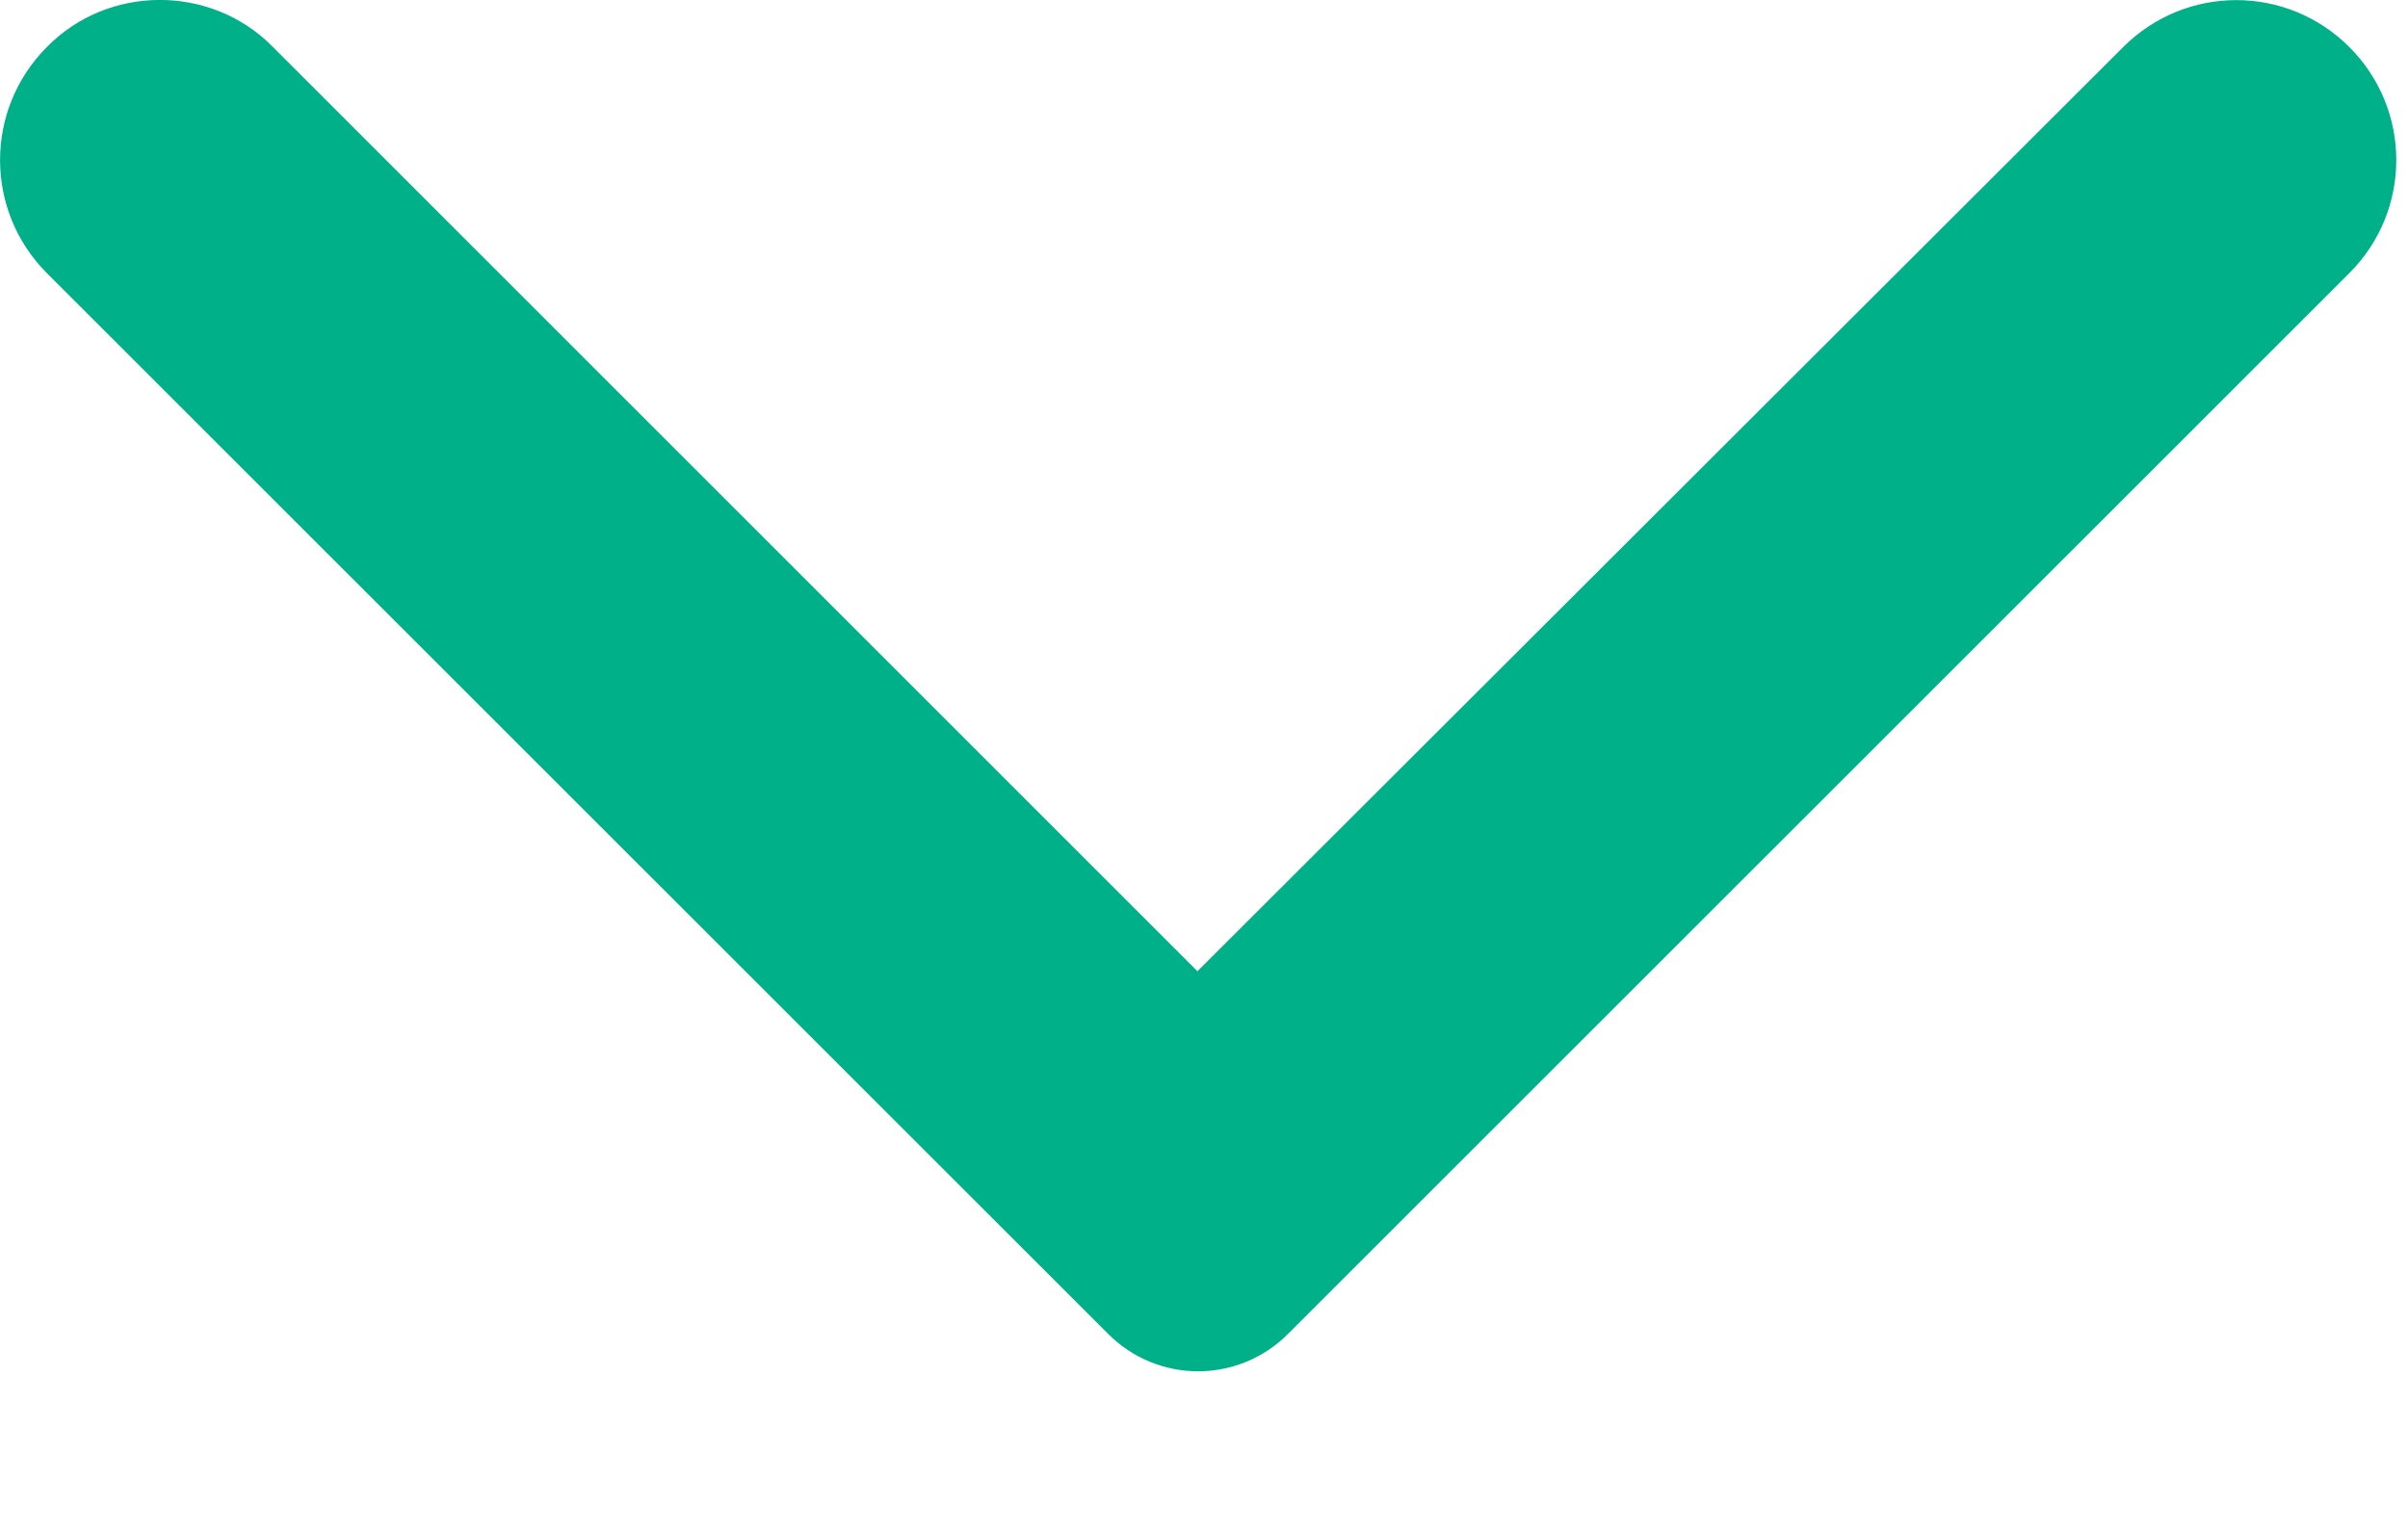
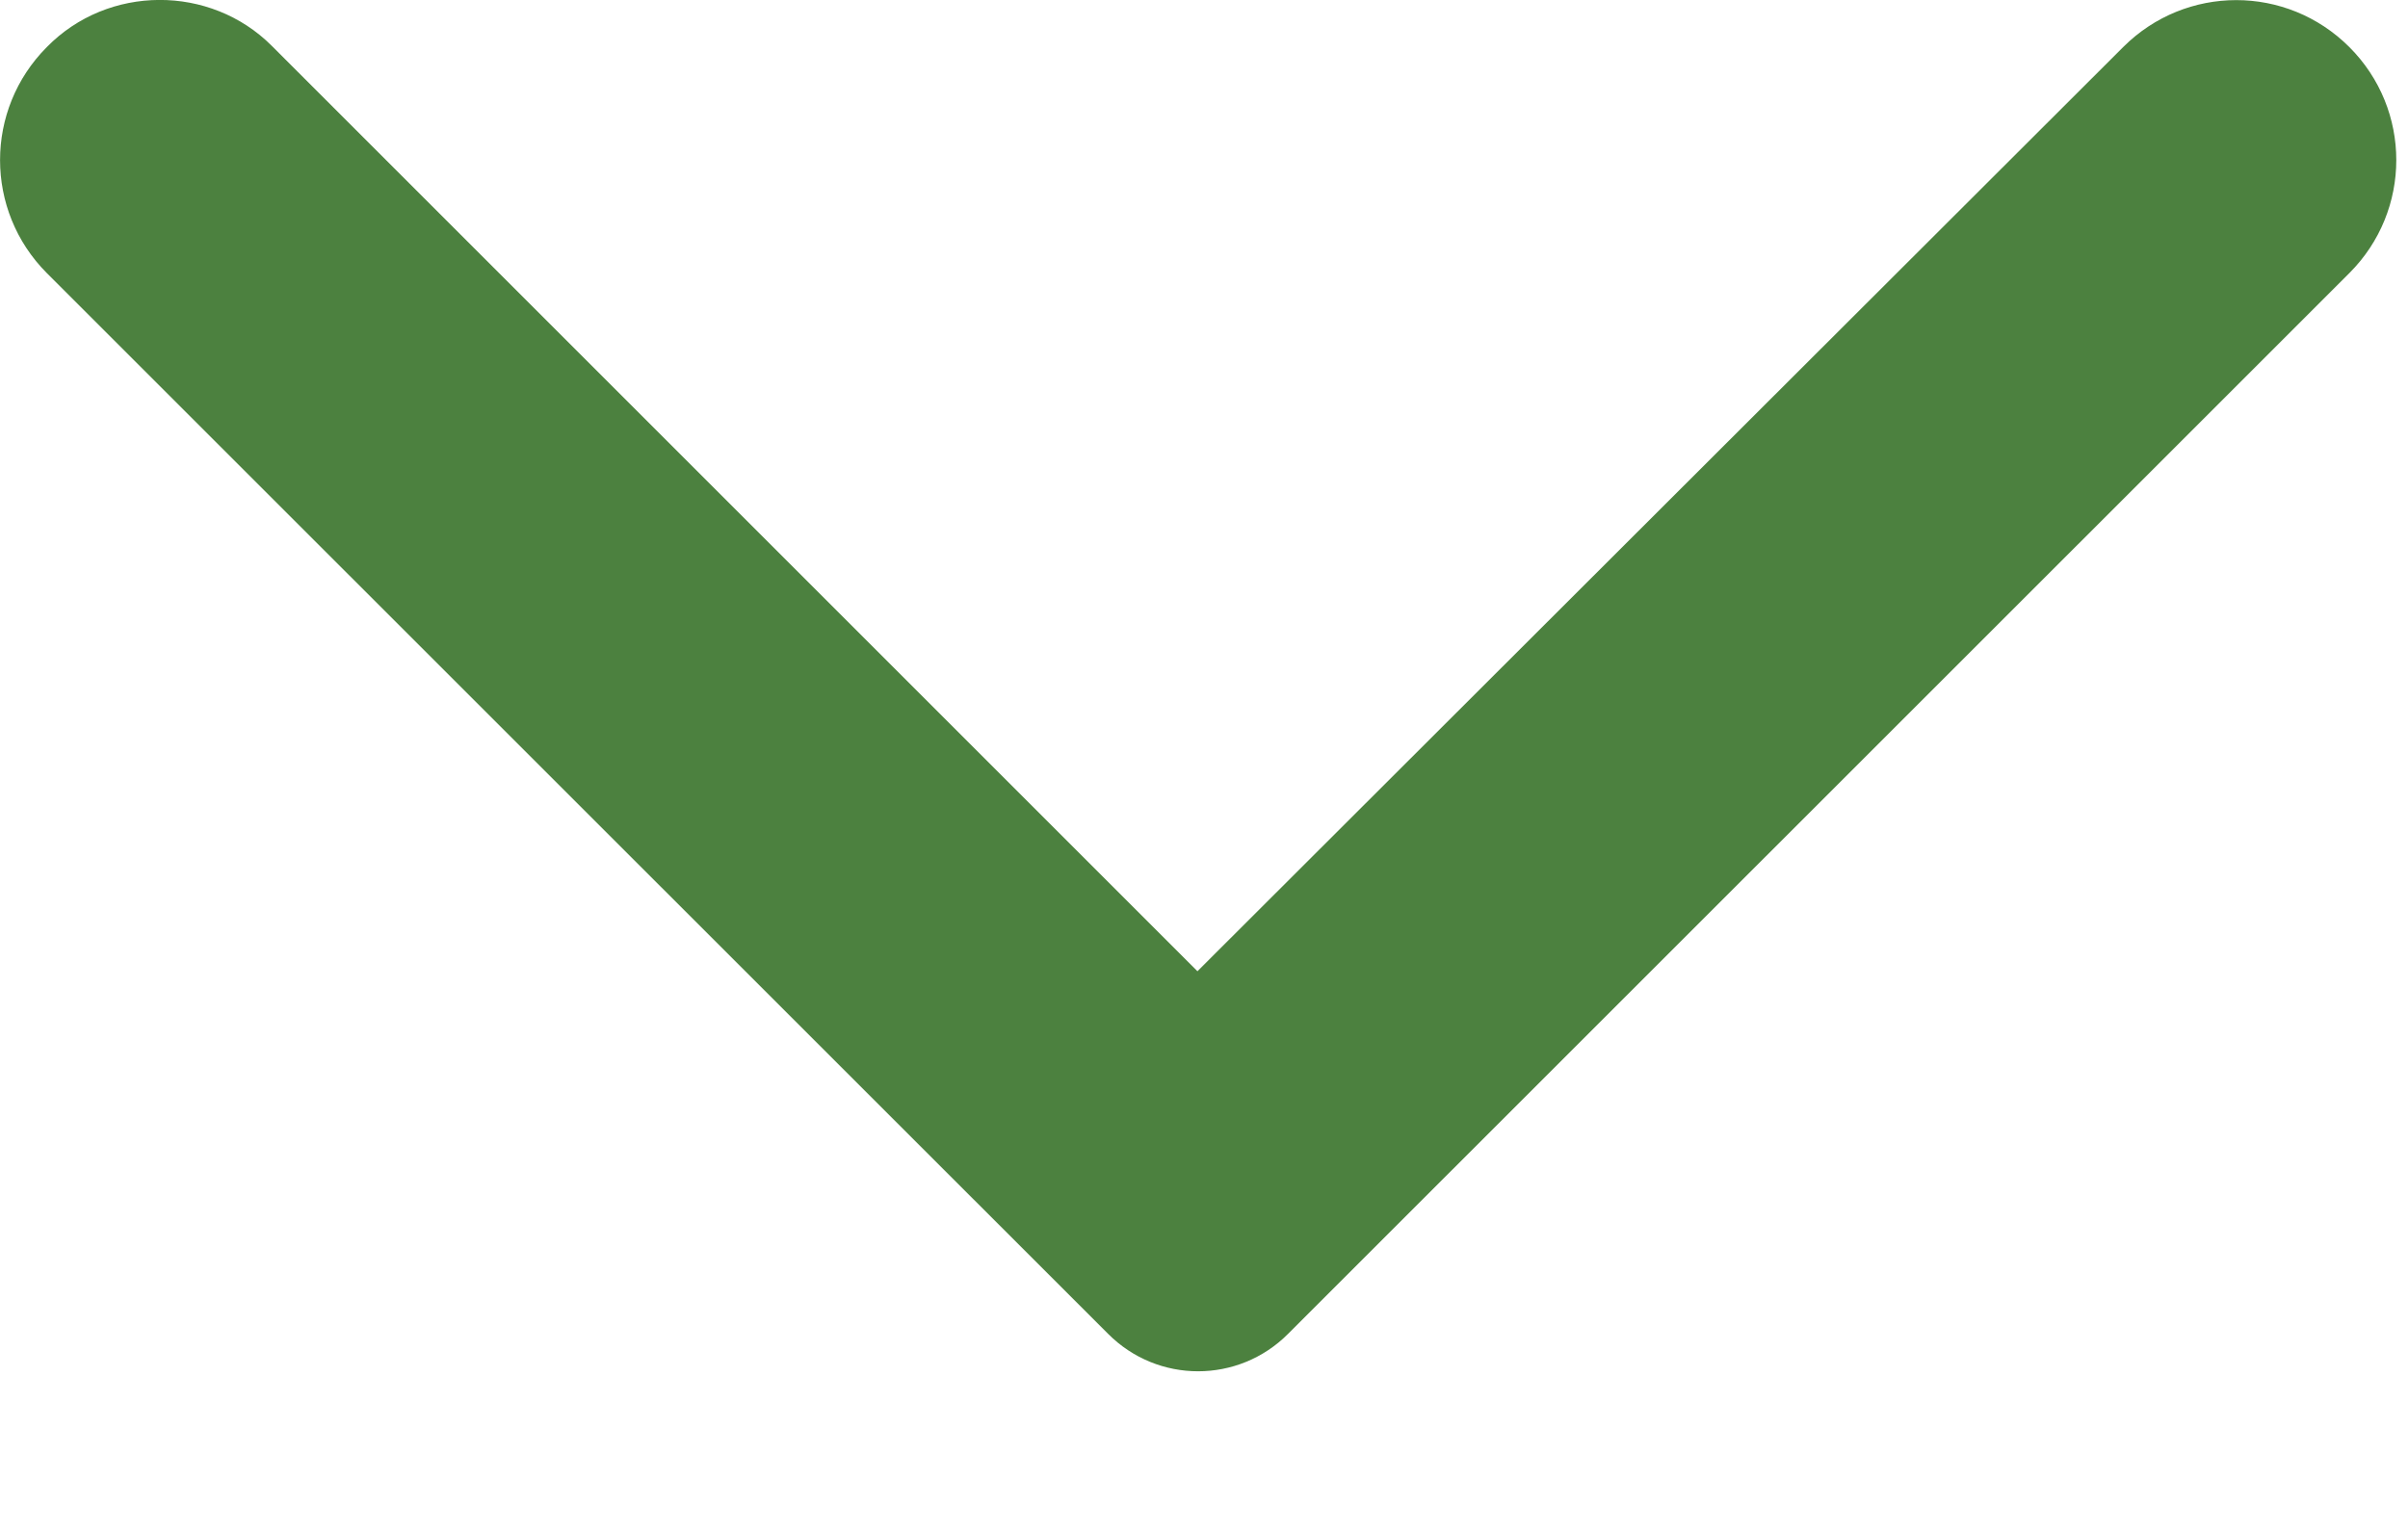
<svg xmlns="http://www.w3.org/2000/svg" width="11" height="7" viewBox="0 0 11 7" fill="none">
-   <path d="M0.214 0.215C0.494 -0.071 0.961 -0.071 1.241 0.209L5.47 4.438L9.699 0.215C9.985 -0.071 10.446 -0.071 10.732 0.215C11.018 0.501 11.018 0.962 10.732 1.248L5.884 6.095C5.657 6.323 5.289 6.323 5.062 6.095L0.214 1.248C-0.071 0.962 -0.071 0.501 0.214 0.215Z" fill="#00B088" />
+   <path d="M0.214 0.215C0.494 -0.071 0.961 -0.071 1.241 0.209L5.47 4.438L9.699 0.215C9.985 -0.071 10.446 -0.071 10.732 0.215C11.018 0.501 11.018 0.962 10.732 1.248L5.884 6.095C5.657 6.323 5.289 6.323 5.062 6.095L0.214 1.248C-0.071 0.962 -0.071 0.501 0.214 0.215Z" fill="#4C813F" />
</svg>
